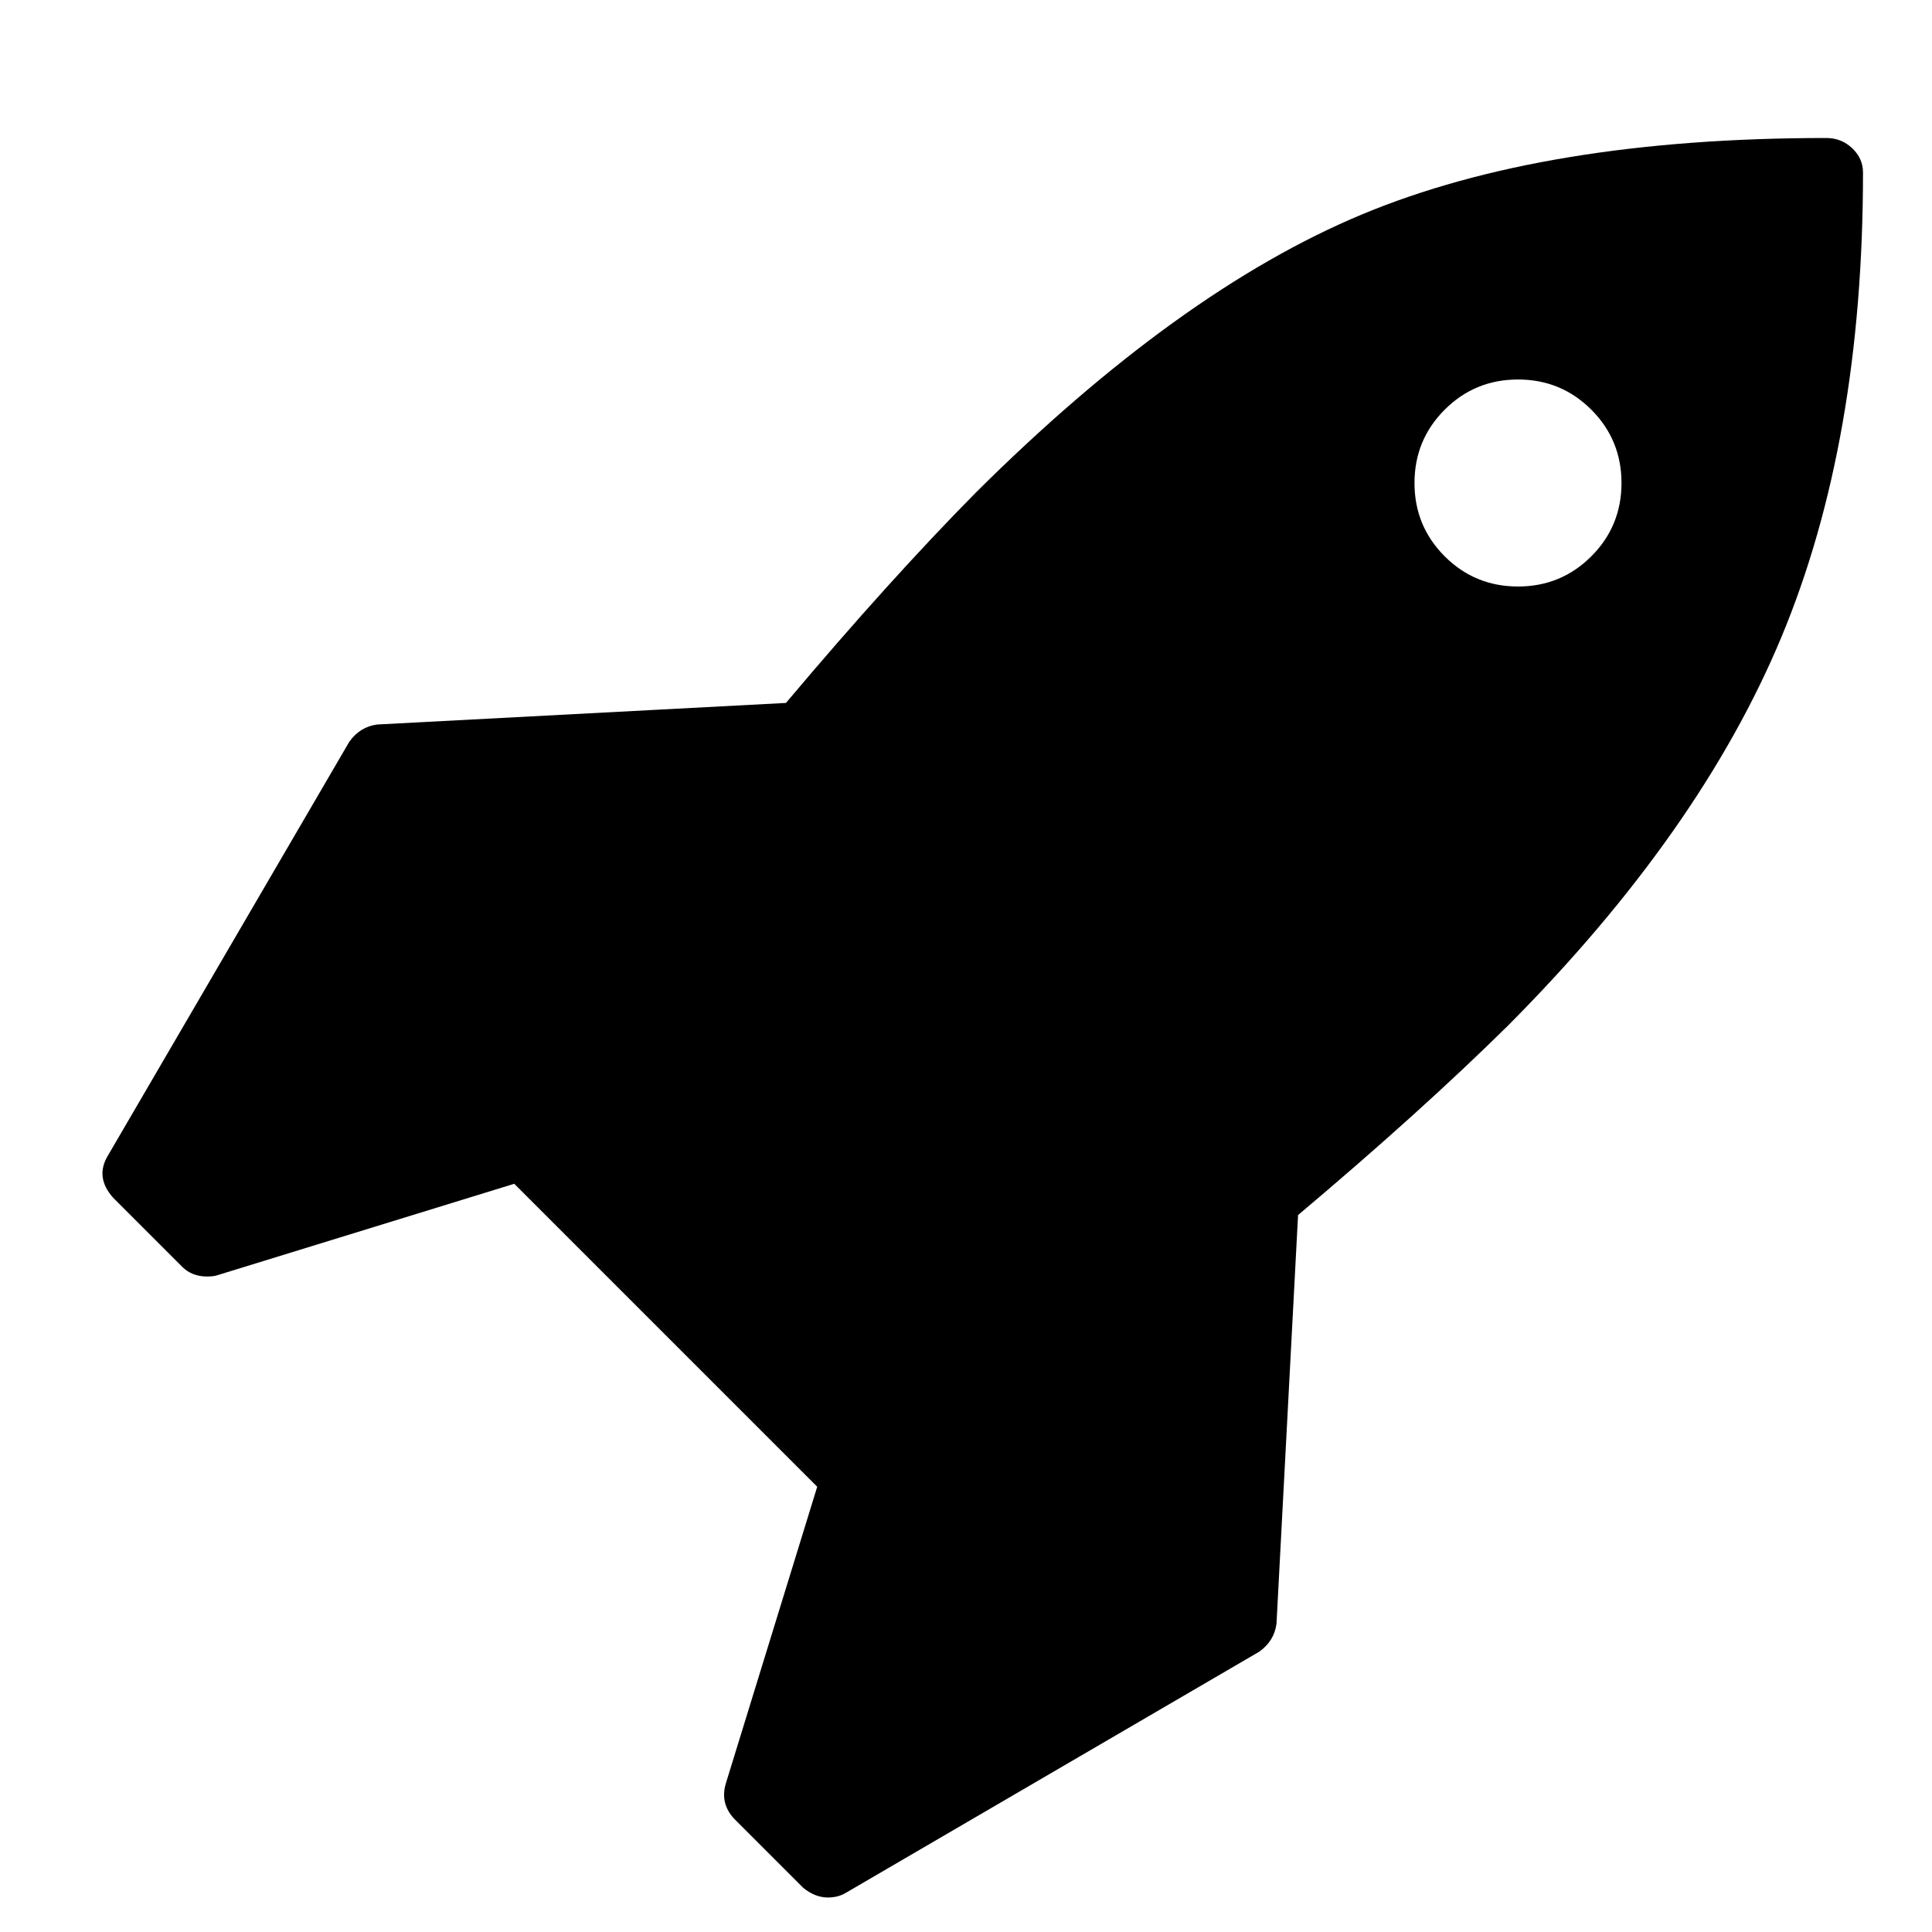
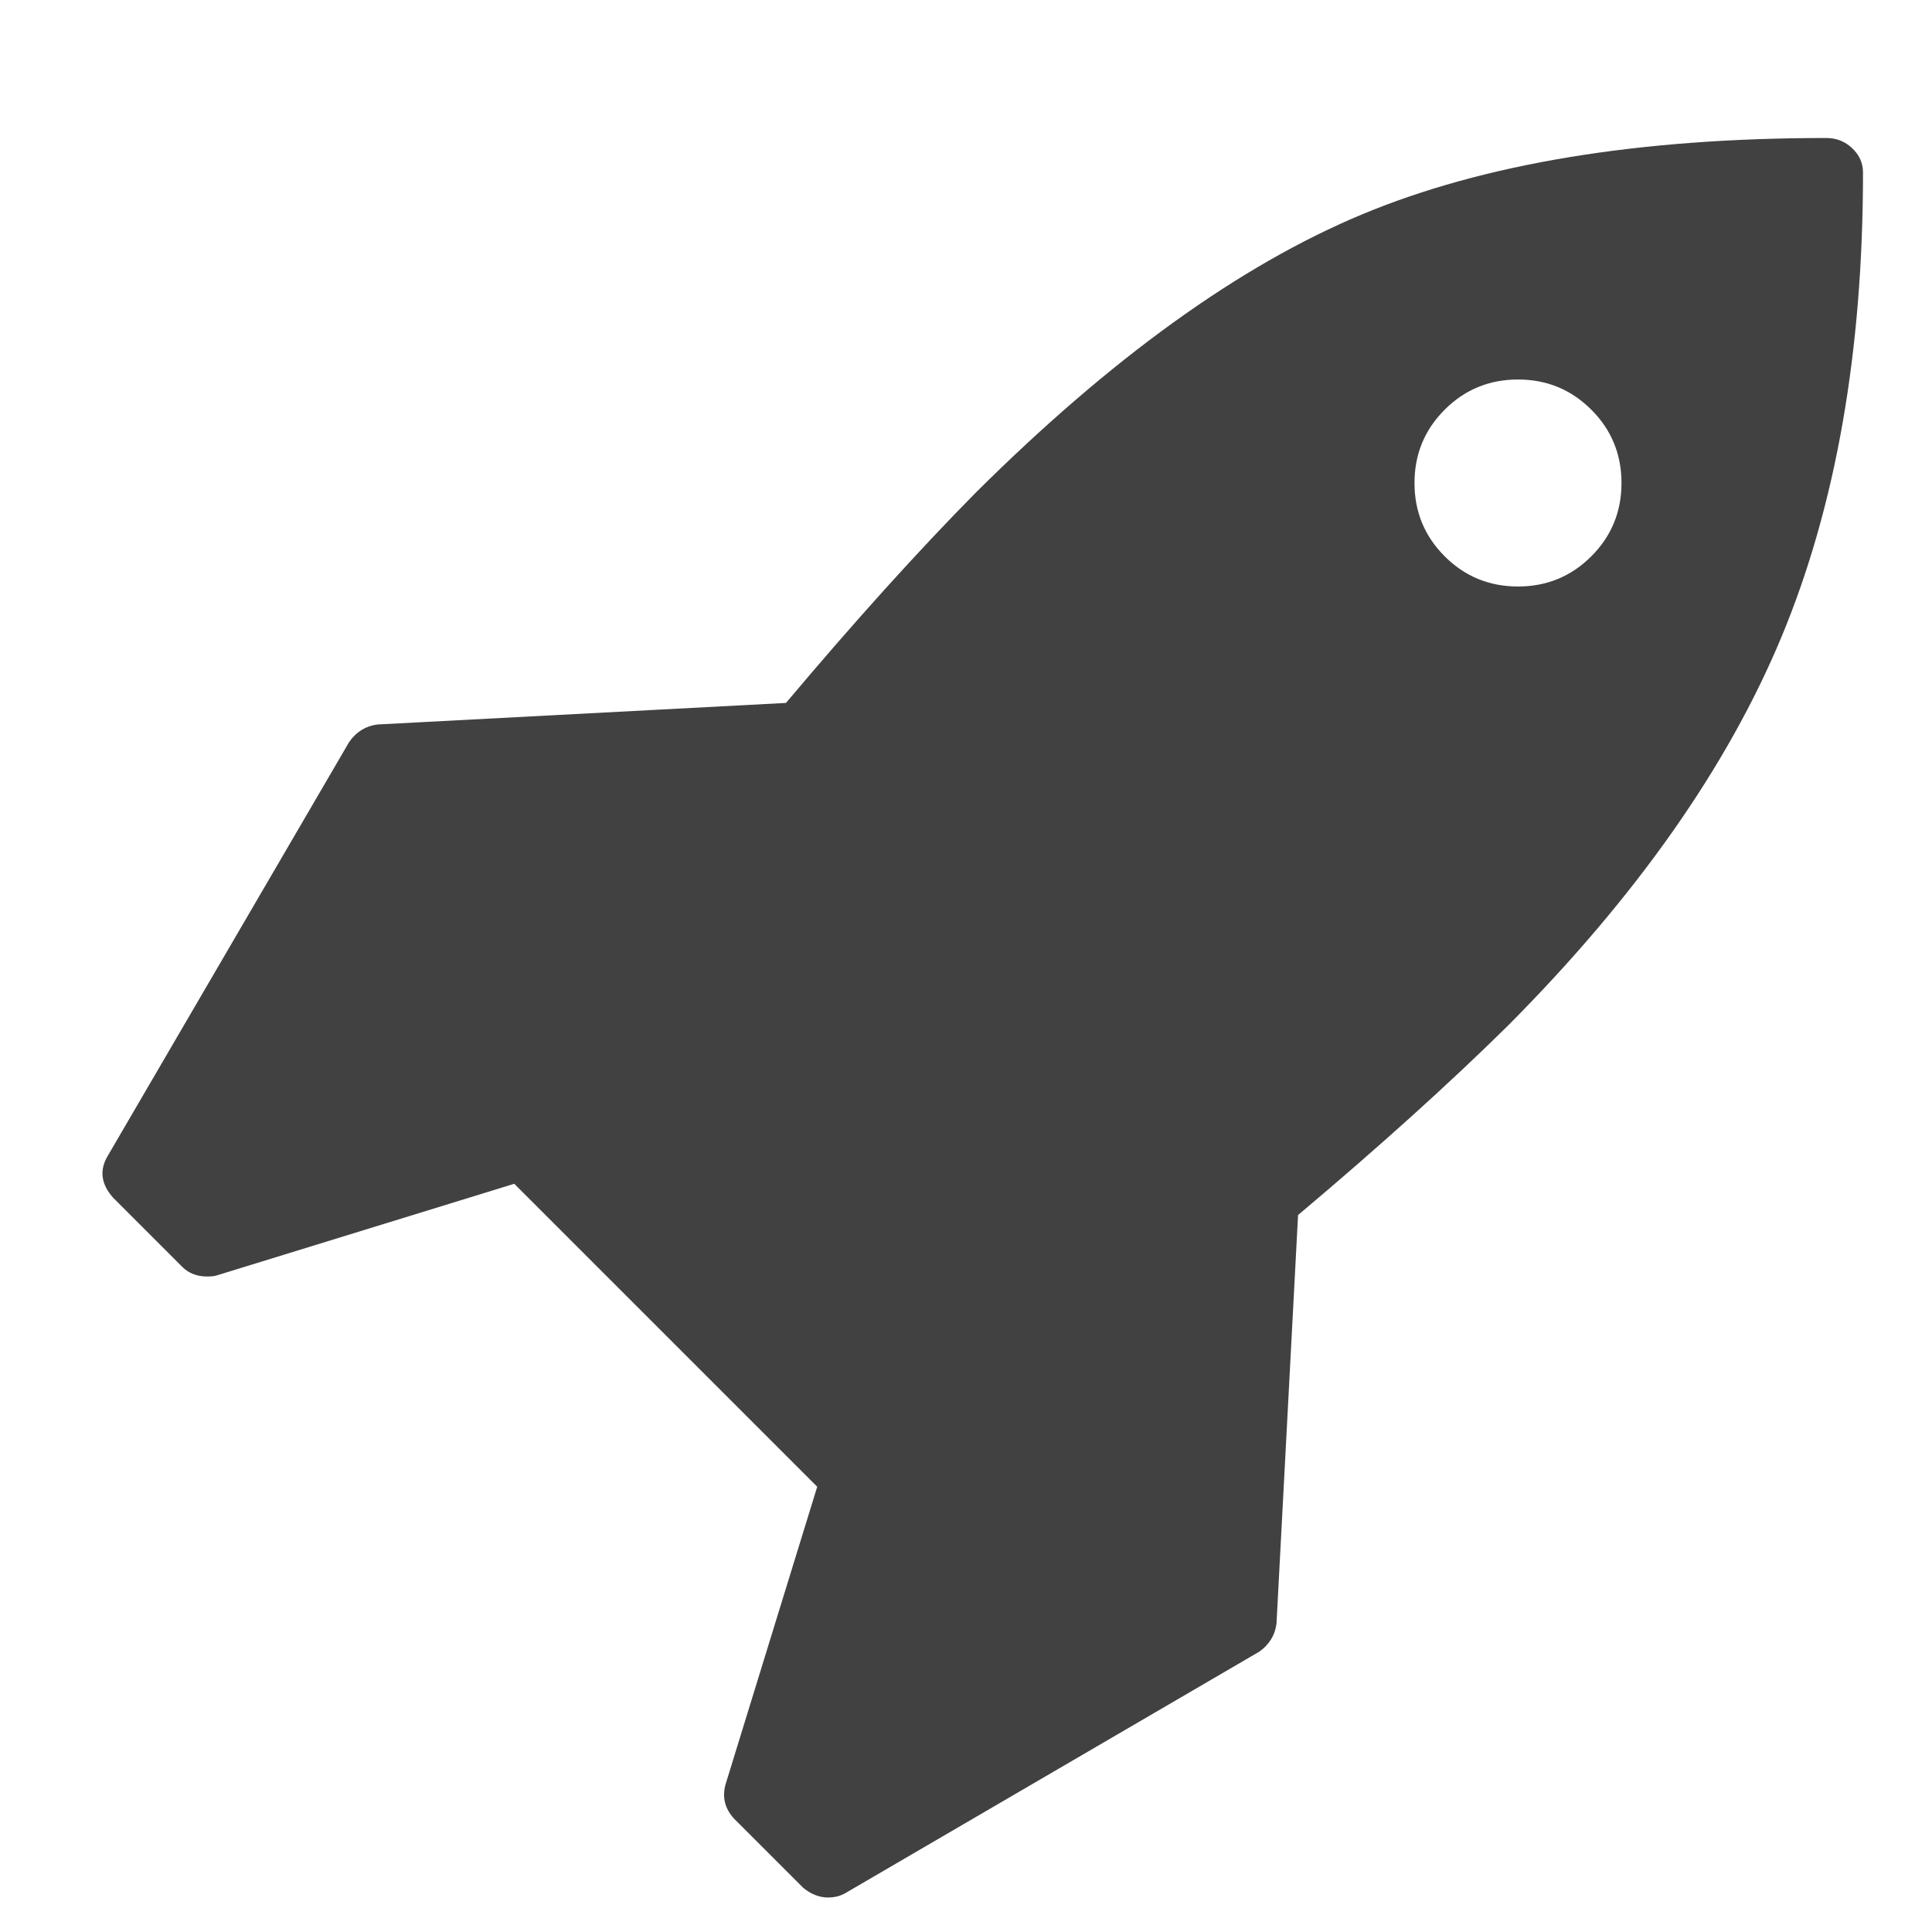
<svg xmlns="http://www.w3.org/2000/svg" height="1792" viewBox="0 0 1792 1792" width="1792">
-   <path d="M1504 448q0-40-28-68t-68-28-68 28-28 68 28 68 68 28 68-28 28-68zm224-288q0 249-75.5 430.5t-253.5 360.5q-81 80-195 176l-20 379q-2 16-16 26l-384 224q-7 4-16 4-12 0-23-9l-64-64q-13-14-8-32l85-276-281-281-276 85q-3 1-9 1-14 0-23-9l-64-64q-17-19-5-39l224-384q10-14 26-16l379-20q96-114 176-195 188-187 358-258t431-71q14 0 24 9.5t10 22.5z" />
+   <path id="rocket" fill="#414141" d="M1504 448q0-40-28-68t-68-28-68 28-28 68 28 68 68 28 68-28 28-68zm224-288q0 249-75.5 430.5t-253.5 360.5q-81 80-195 176l-20 379q-2 16-16 26l-384 224q-7 4-16 4-12 0-23-9l-64-64q-13-14-8-32l85-276-281-281-276 85q-3 1-9 1-14 0-23-9l-64-64q-17-19-5-39l224-384q10-14 26-16l379-20q96-114 176-195 188-187 358-258t431-71q14 0 24 9.5t10 22.5z" />
</svg>
